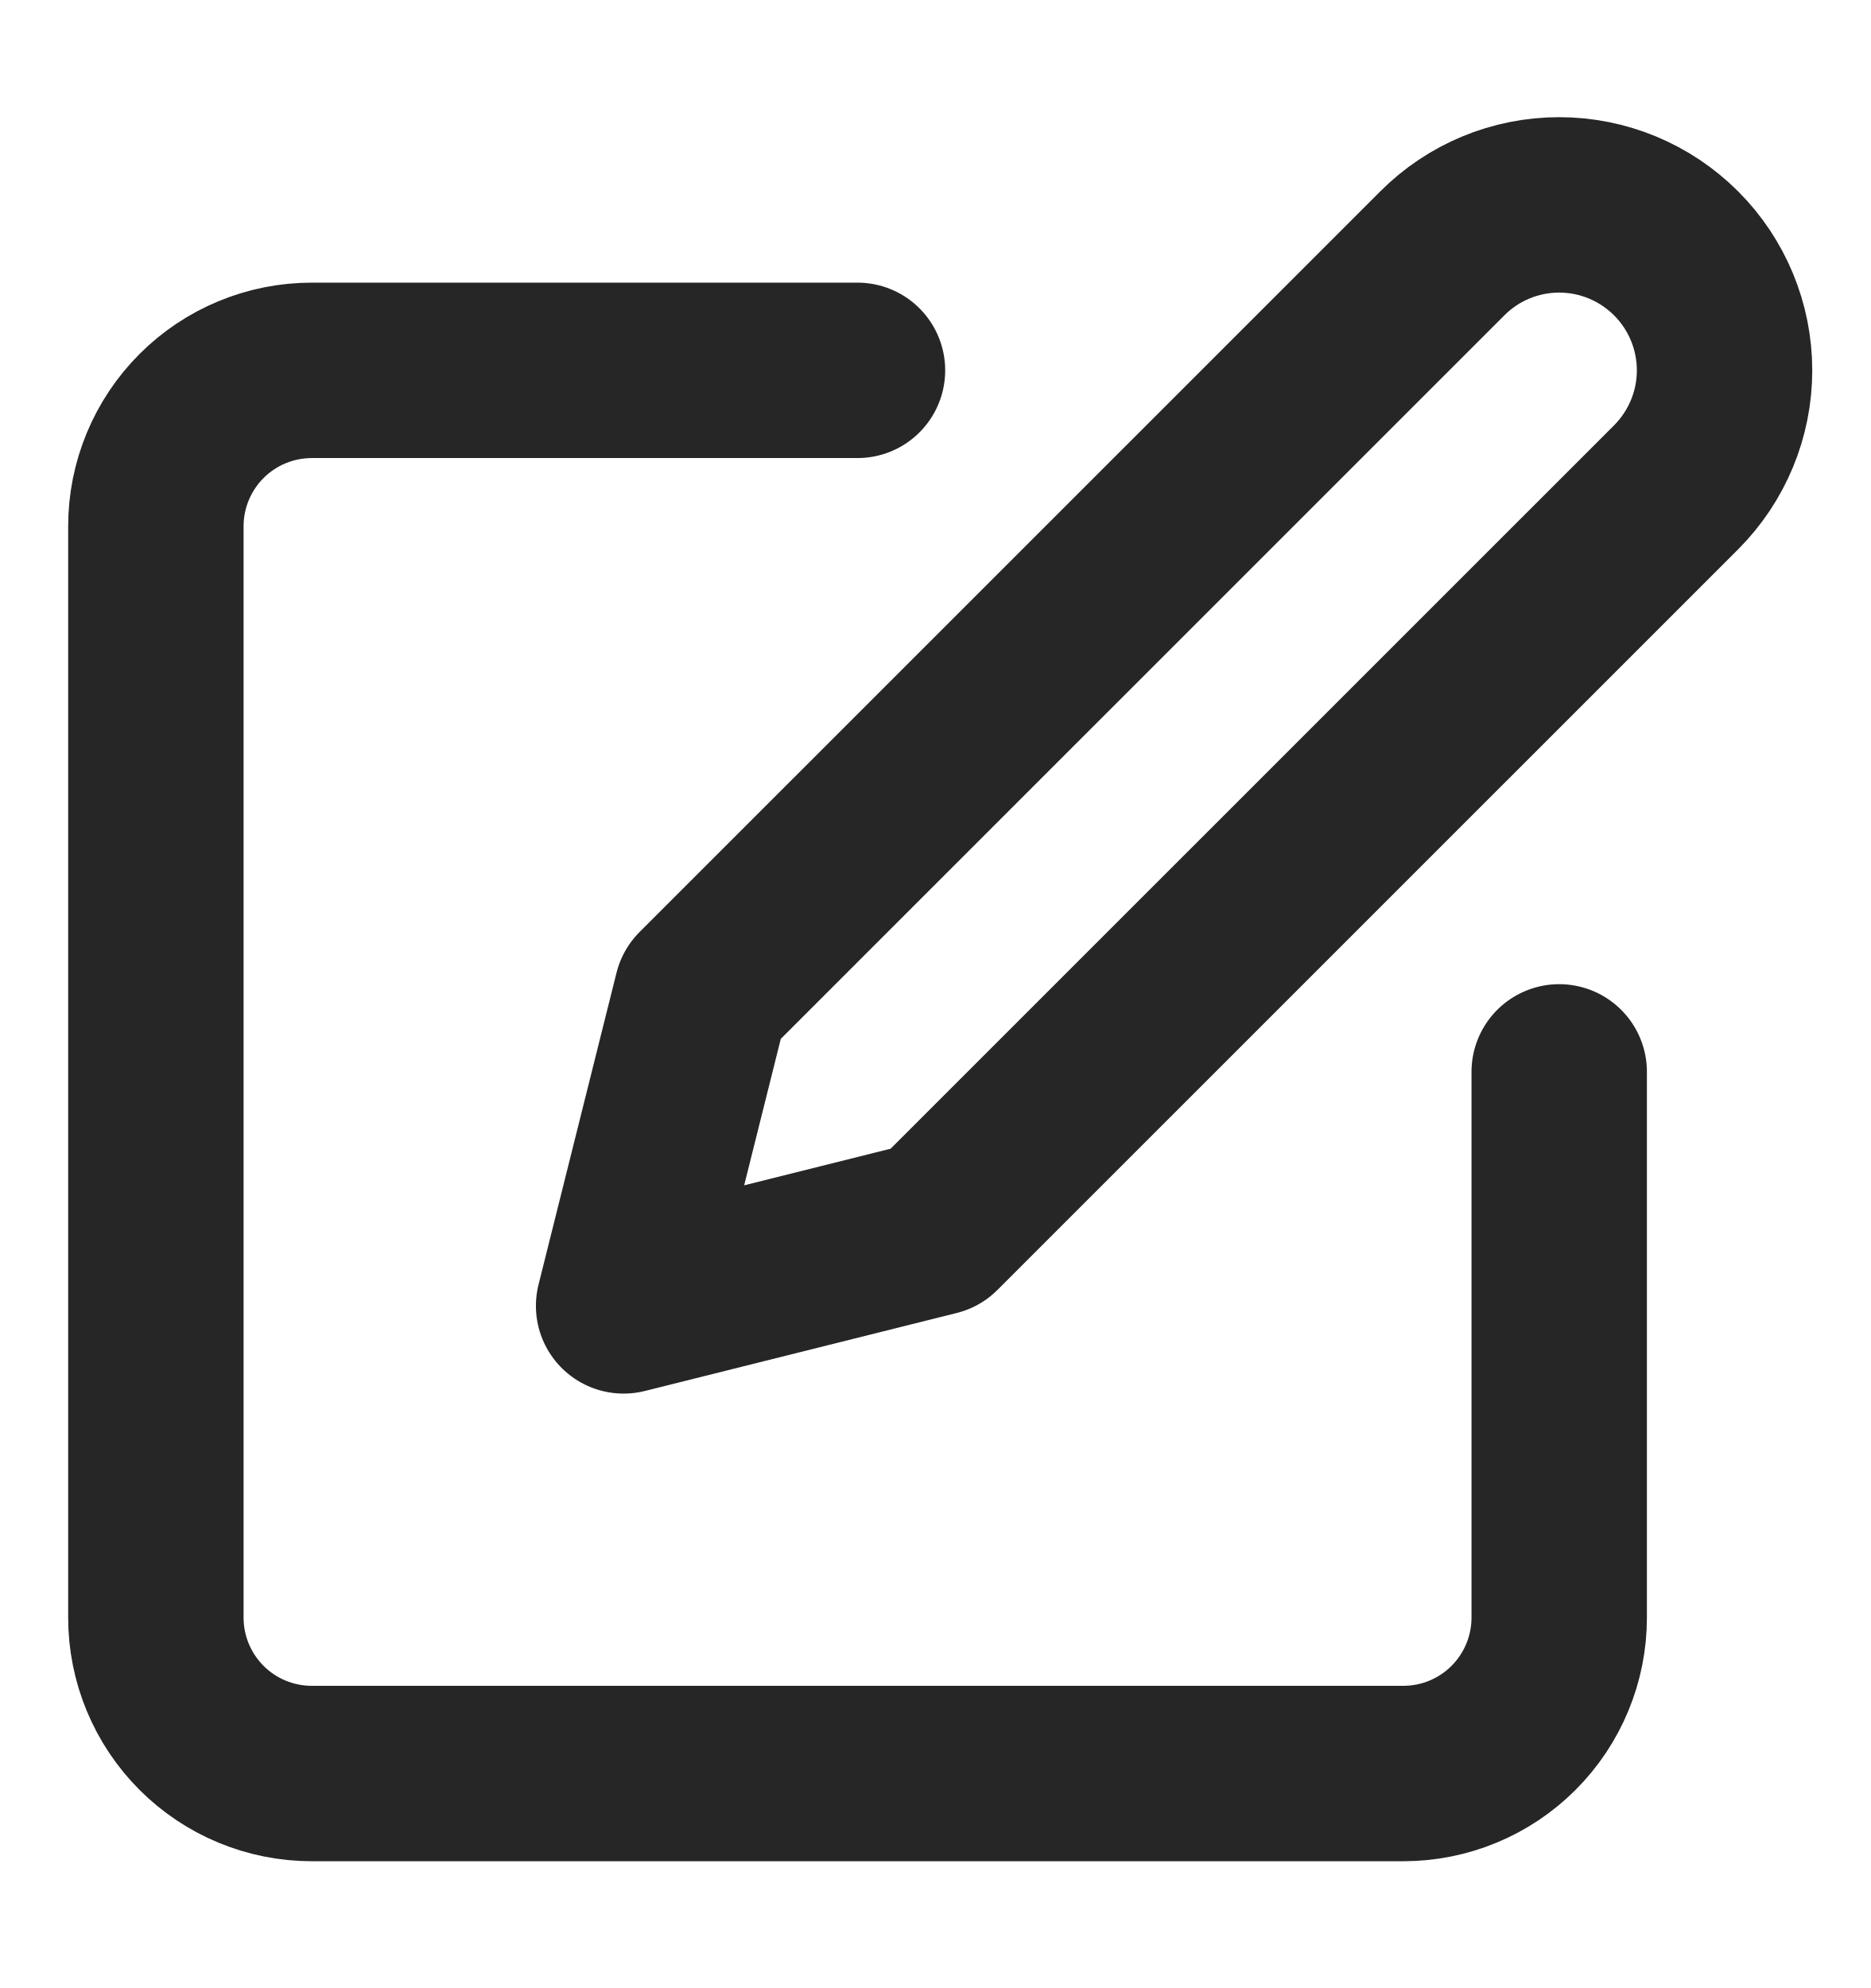
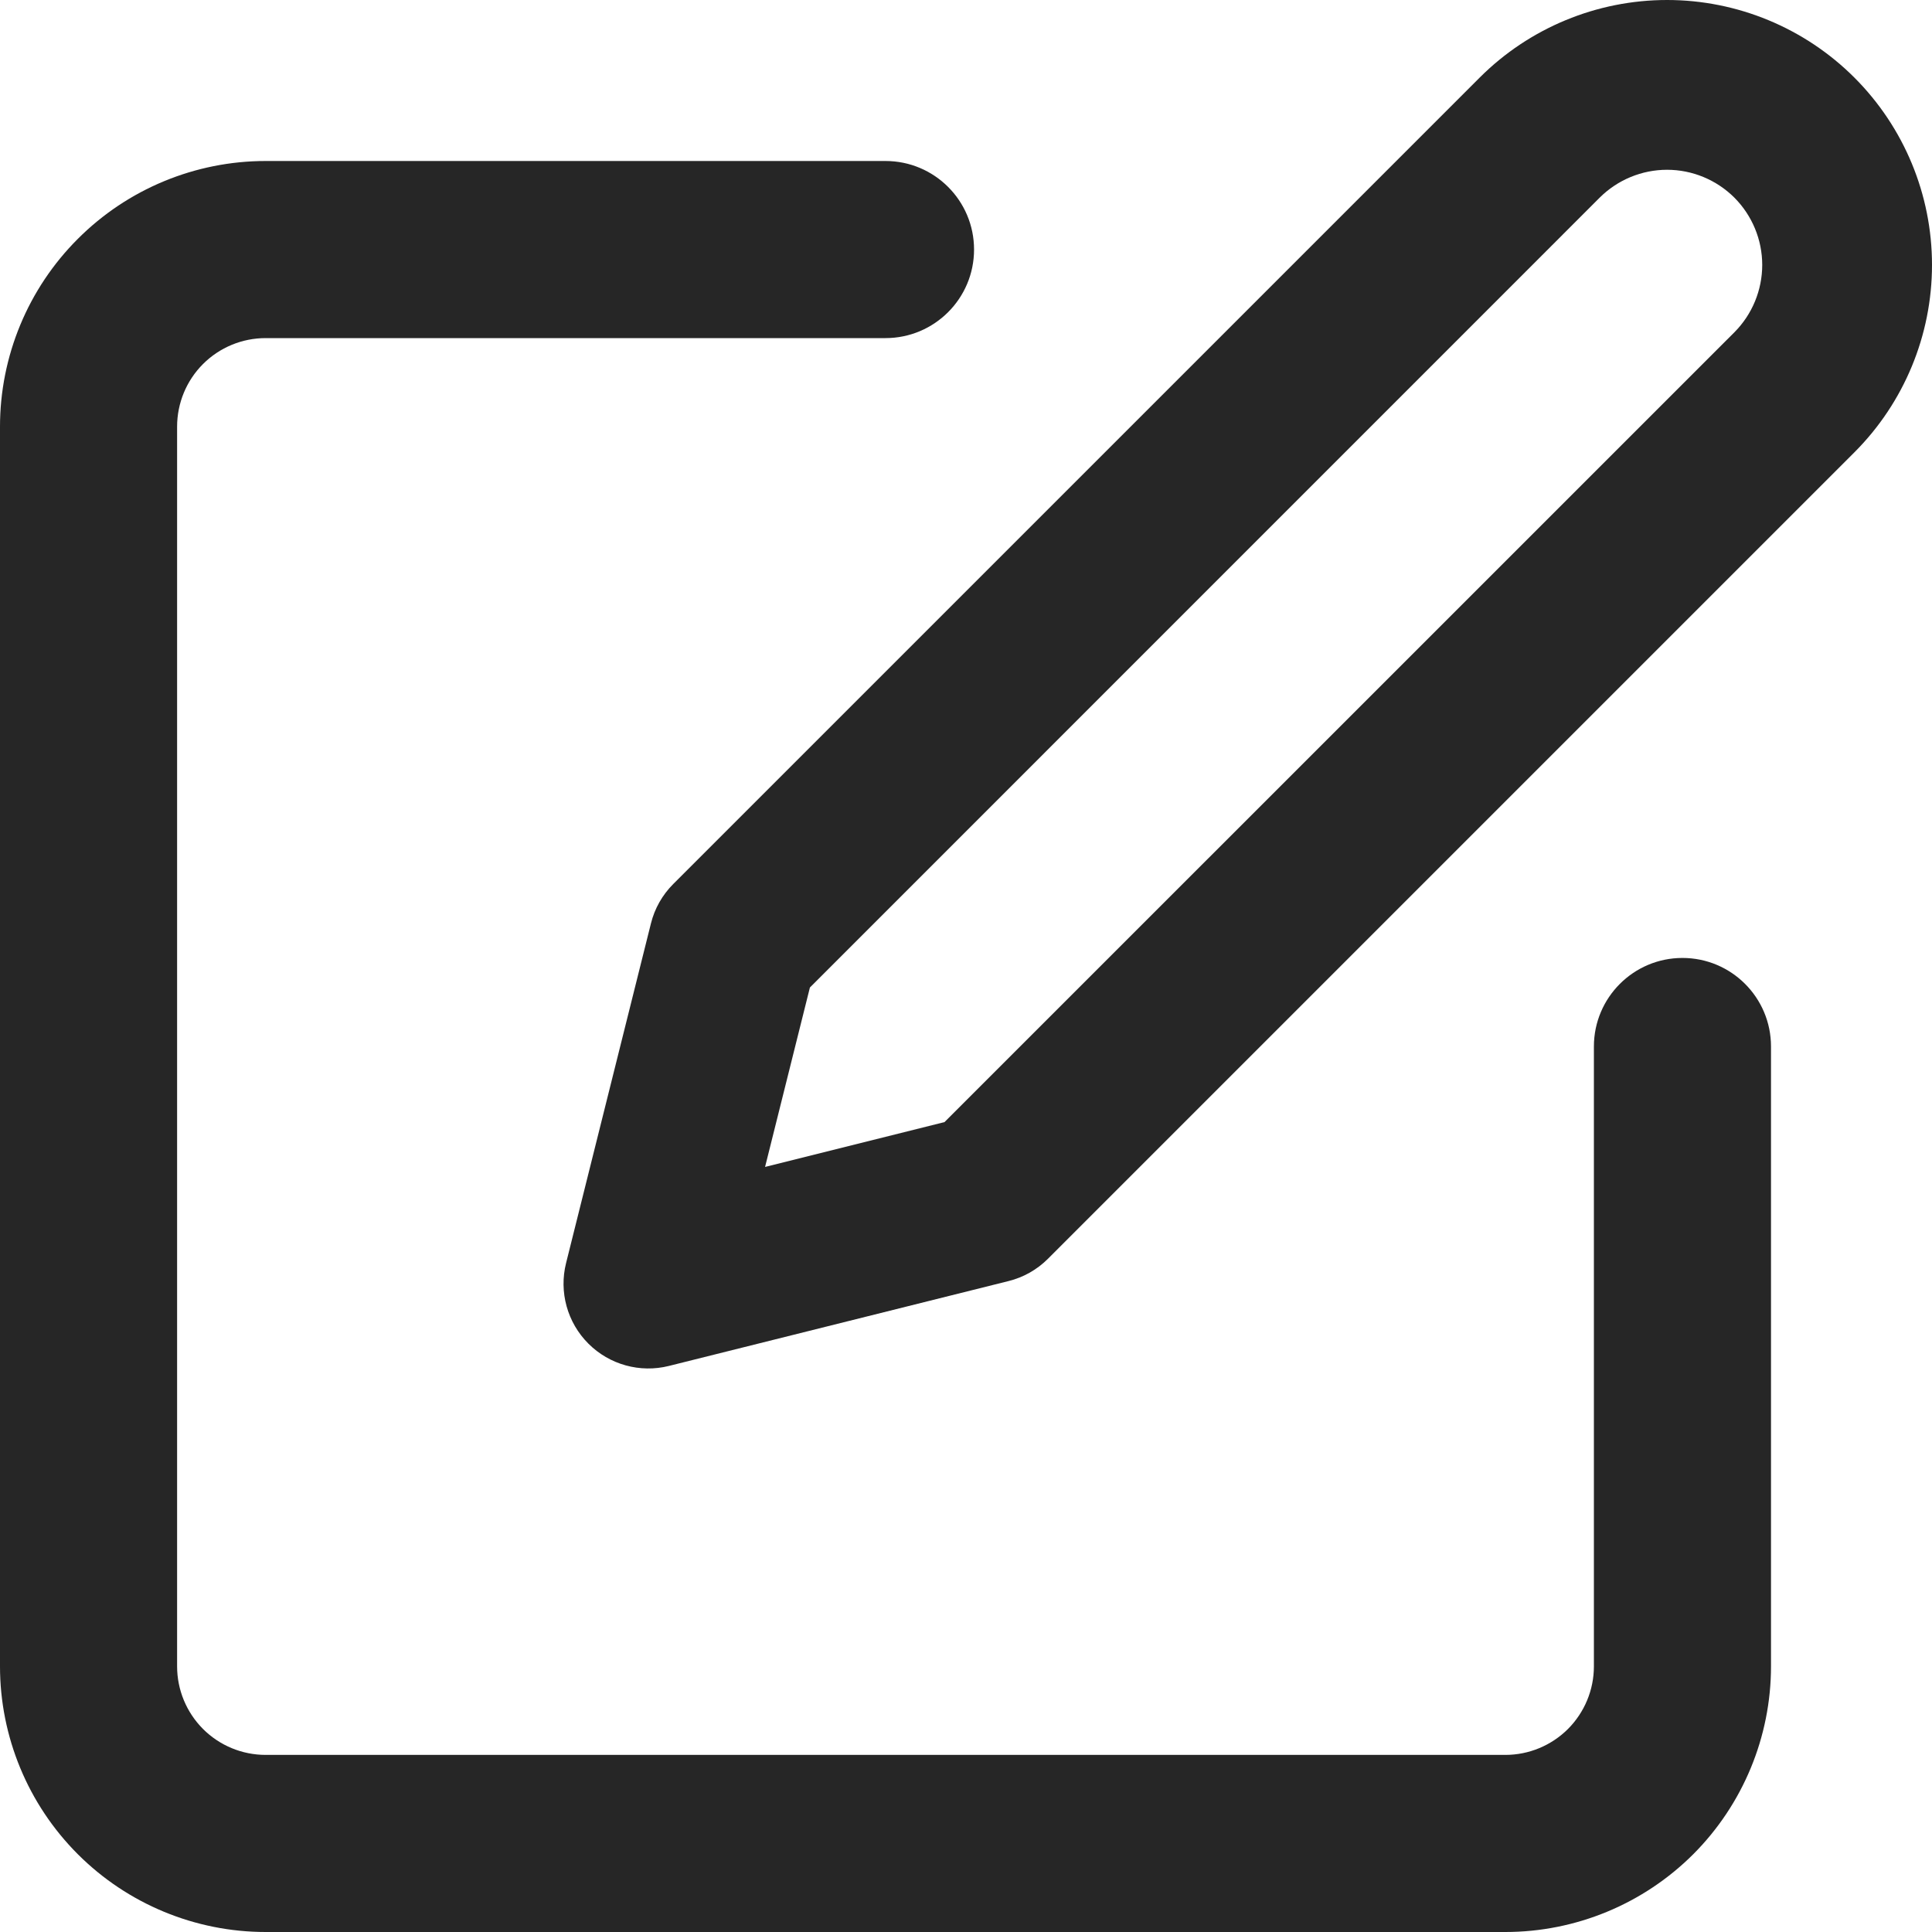
- <svg xmlns="http://www.w3.org/2000/svg" width="16" height="17" viewBox="0 0 16 17" fill="none">
-   <path d="M7.333 3.167H2.667C2.313 3.167 1.974 3.307 1.724 3.557C1.474 3.807 1.333 4.146 1.333 4.5V13.833C1.333 14.187 1.474 14.526 1.724 14.776C1.974 15.026 2.313 15.166 2.667 15.166H12C12.354 15.166 12.693 15.026 12.943 14.776C13.193 14.526 13.334 14.187 13.334 13.833V9.166" stroke="#262626" stroke-width="1.5" stroke-linecap="round" stroke-linejoin="round" />
-   <path d="M12.334 2.167C12.599 1.901 12.958 1.752 13.334 1.752C13.709 1.752 14.068 1.901 14.334 2.167C14.599 2.432 14.748 2.792 14.748 3.167C14.748 3.542 14.599 3.901 14.334 4.167L8 10.5L5.333 11.167L6 8.5L12.334 2.167Z" stroke="#262626" stroke-width="1.5" stroke-linecap="round" stroke-linejoin="round" />
+ <svg xmlns="http://www.w3.org/2000/svg" width="24" height="24" viewBox="0 0 24 24" fill="none">
+   <path fill-rule="evenodd" clip-rule="evenodd" d="M0.967 2.967C1.585 2.348 2.425 2 3.3 2H11C11.607 2 12.1 2.492 12.1 3.1C12.1 3.708 11.607 4.2 11 4.2H3.3C3.008 4.2 2.728 4.316 2.522 4.522C2.316 4.728 2.2 5.008 2.2 5.3V20.7C2.2 20.992 2.316 21.271 2.522 21.478C2.728 21.684 3.008 21.8 3.3 21.8H18.7C18.992 21.8 19.271 21.684 19.478 21.478C19.684 21.271 19.8 20.992 19.8 20.7V13C19.8 12.393 20.293 11.9 20.9 11.9C21.508 11.9 22 12.393 22 13V20.7C22 21.575 21.652 22.415 21.034 23.034C20.415 23.652 19.575 24 18.7 24H3.3C2.425 24 1.585 23.652 0.967 23.034C0.348 22.415 0 21.575 0 20.7V5.3C0 4.425 0.348 3.585 0.967 2.967Z" fill="#262626" />
+   <path fill-rule="evenodd" clip-rule="evenodd" d="M20.709 2.109C20.395 2.109 20.094 2.234 19.872 2.455L10.061 12.267L9.504 14.496L11.733 13.939L21.545 4.128C21.766 3.906 21.891 3.605 21.891 3.291C21.891 2.978 21.766 2.677 21.545 2.455C21.323 2.234 21.022 2.109 20.709 2.109ZM18.381 0.964C18.998 0.347 19.836 0 20.709 0C21.581 0 22.419 0.347 23.036 0.964C23.653 1.581 24 2.418 24 3.291C24 4.164 23.653 5.002 23.036 5.619L13.018 15.637C12.883 15.772 12.714 15.868 12.528 15.914L8.31 16.968C7.951 17.058 7.571 16.953 7.309 16.691C7.047 16.429 6.942 16.049 7.032 15.69L8.086 11.472C8.132 11.286 8.228 11.117 8.363 10.982L18.381 0.964Z" fill="#262626" />
</svg>
